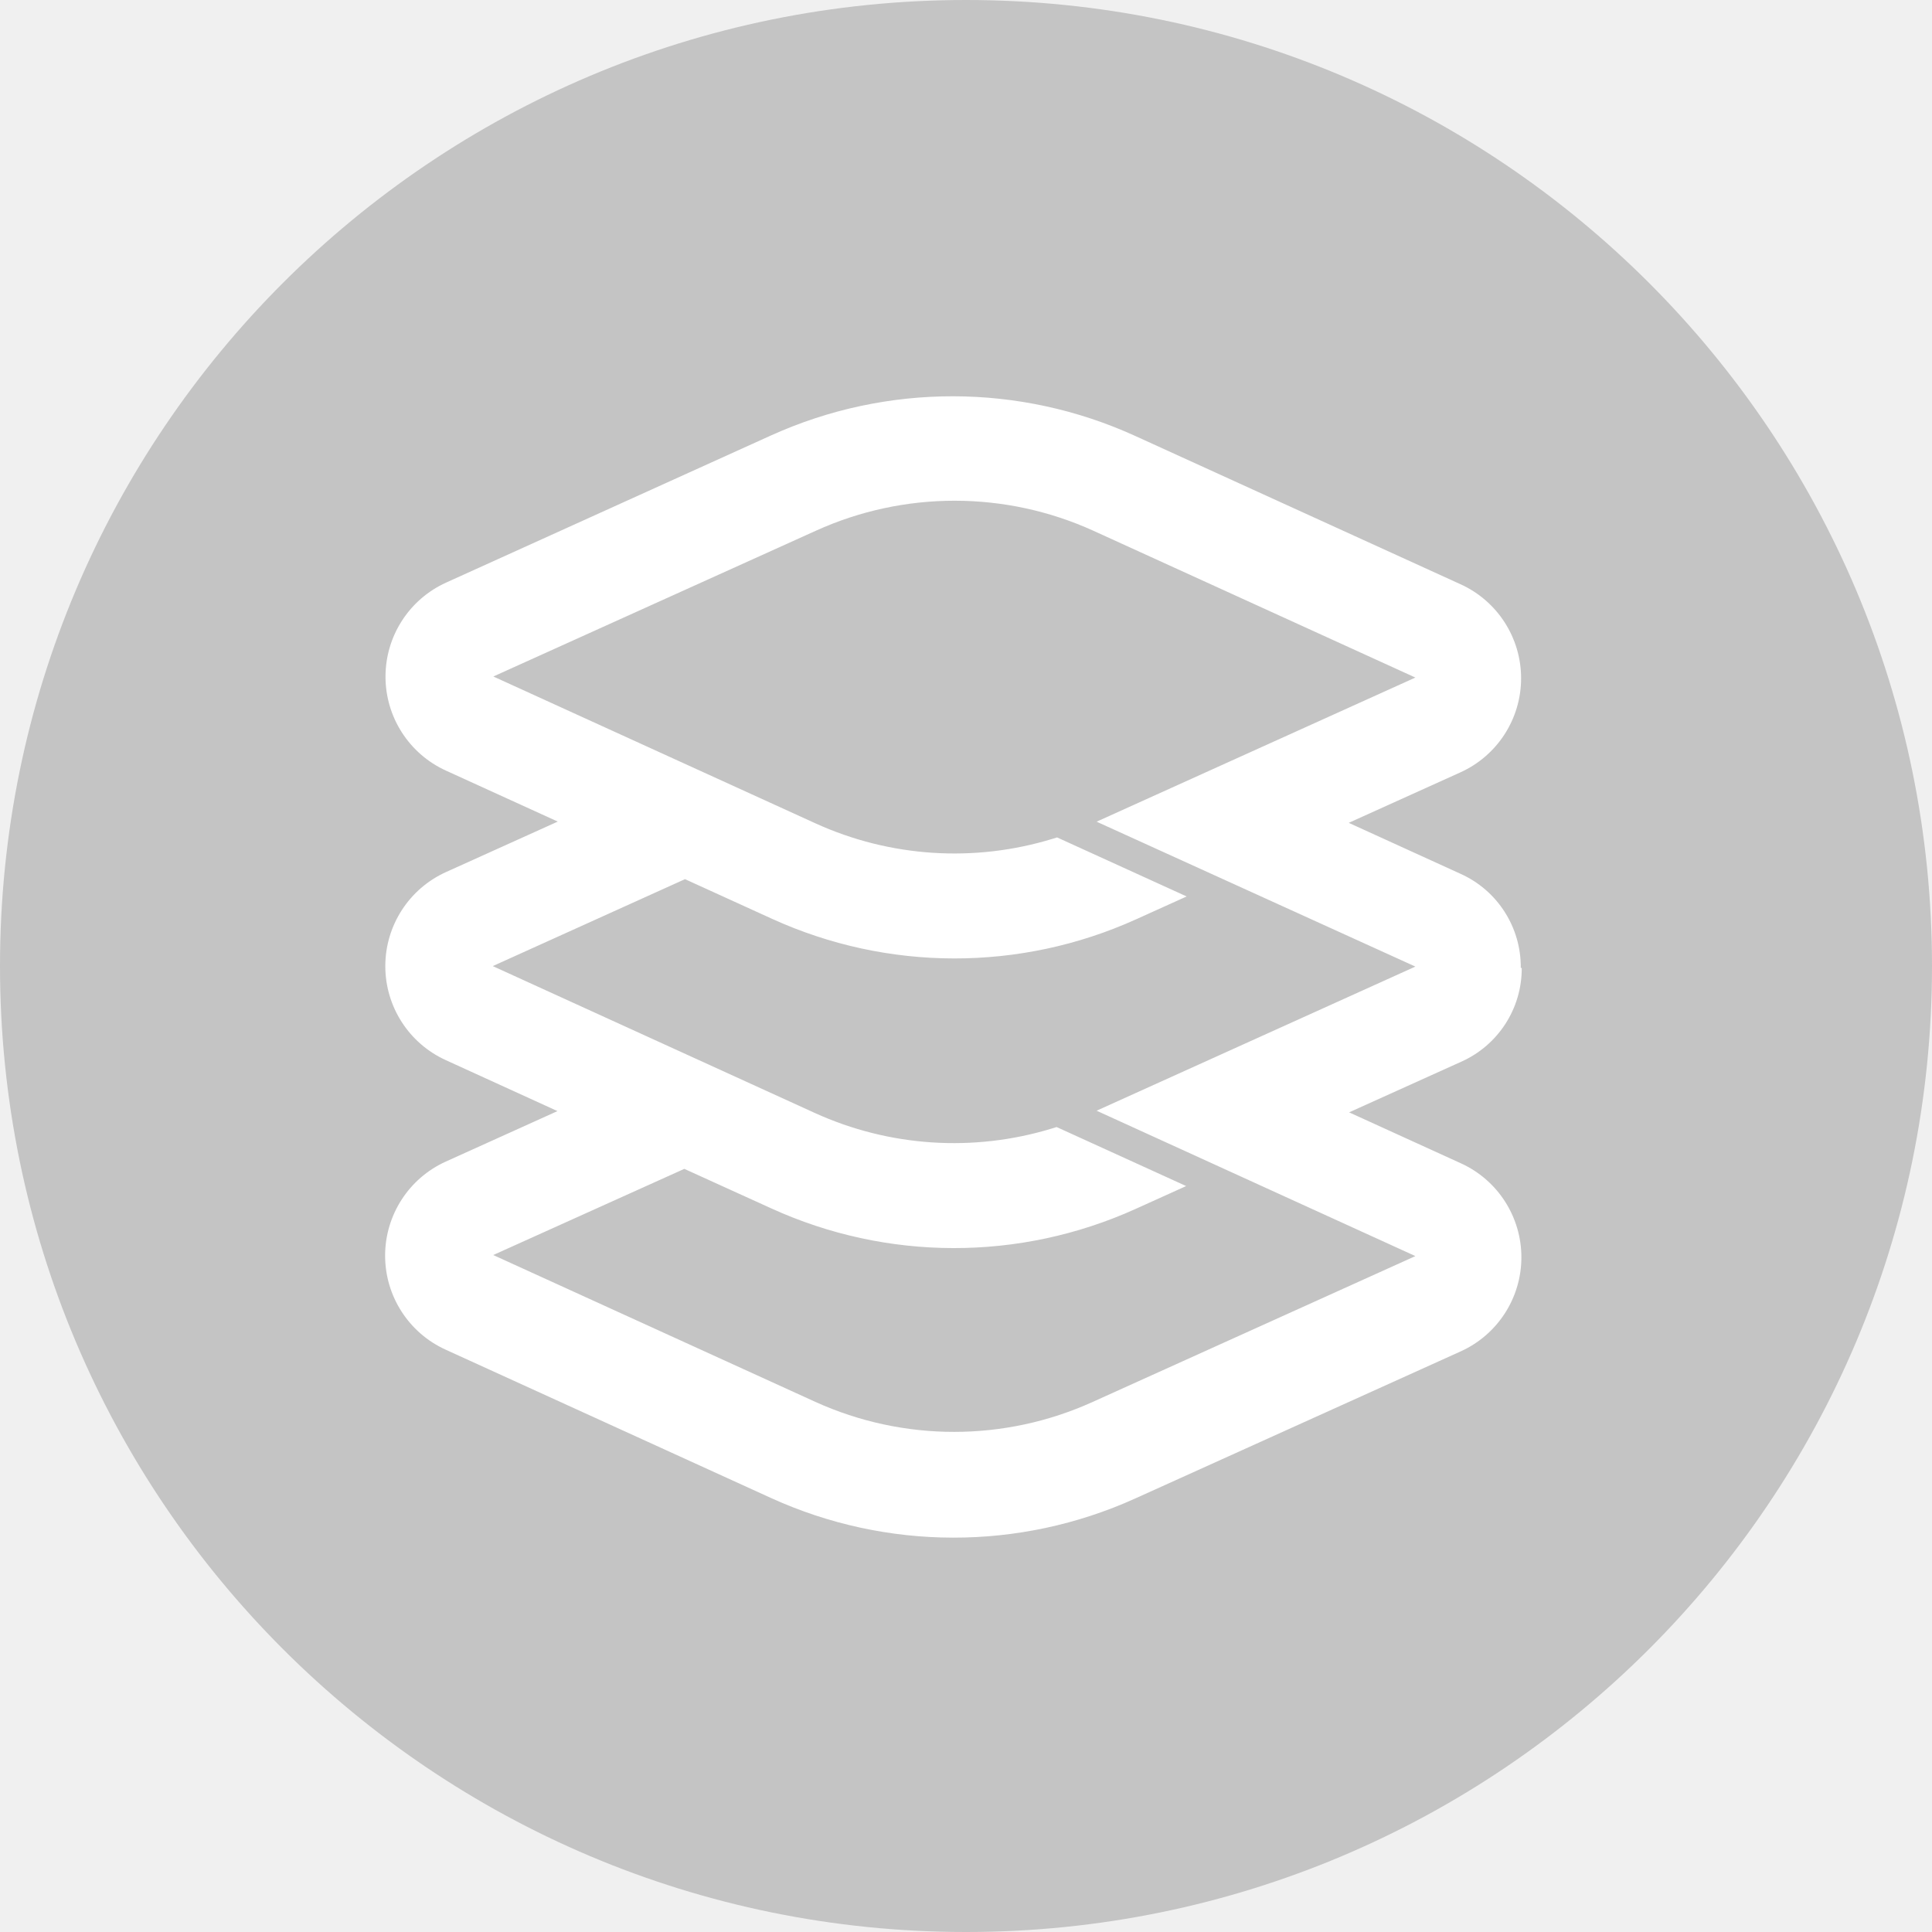
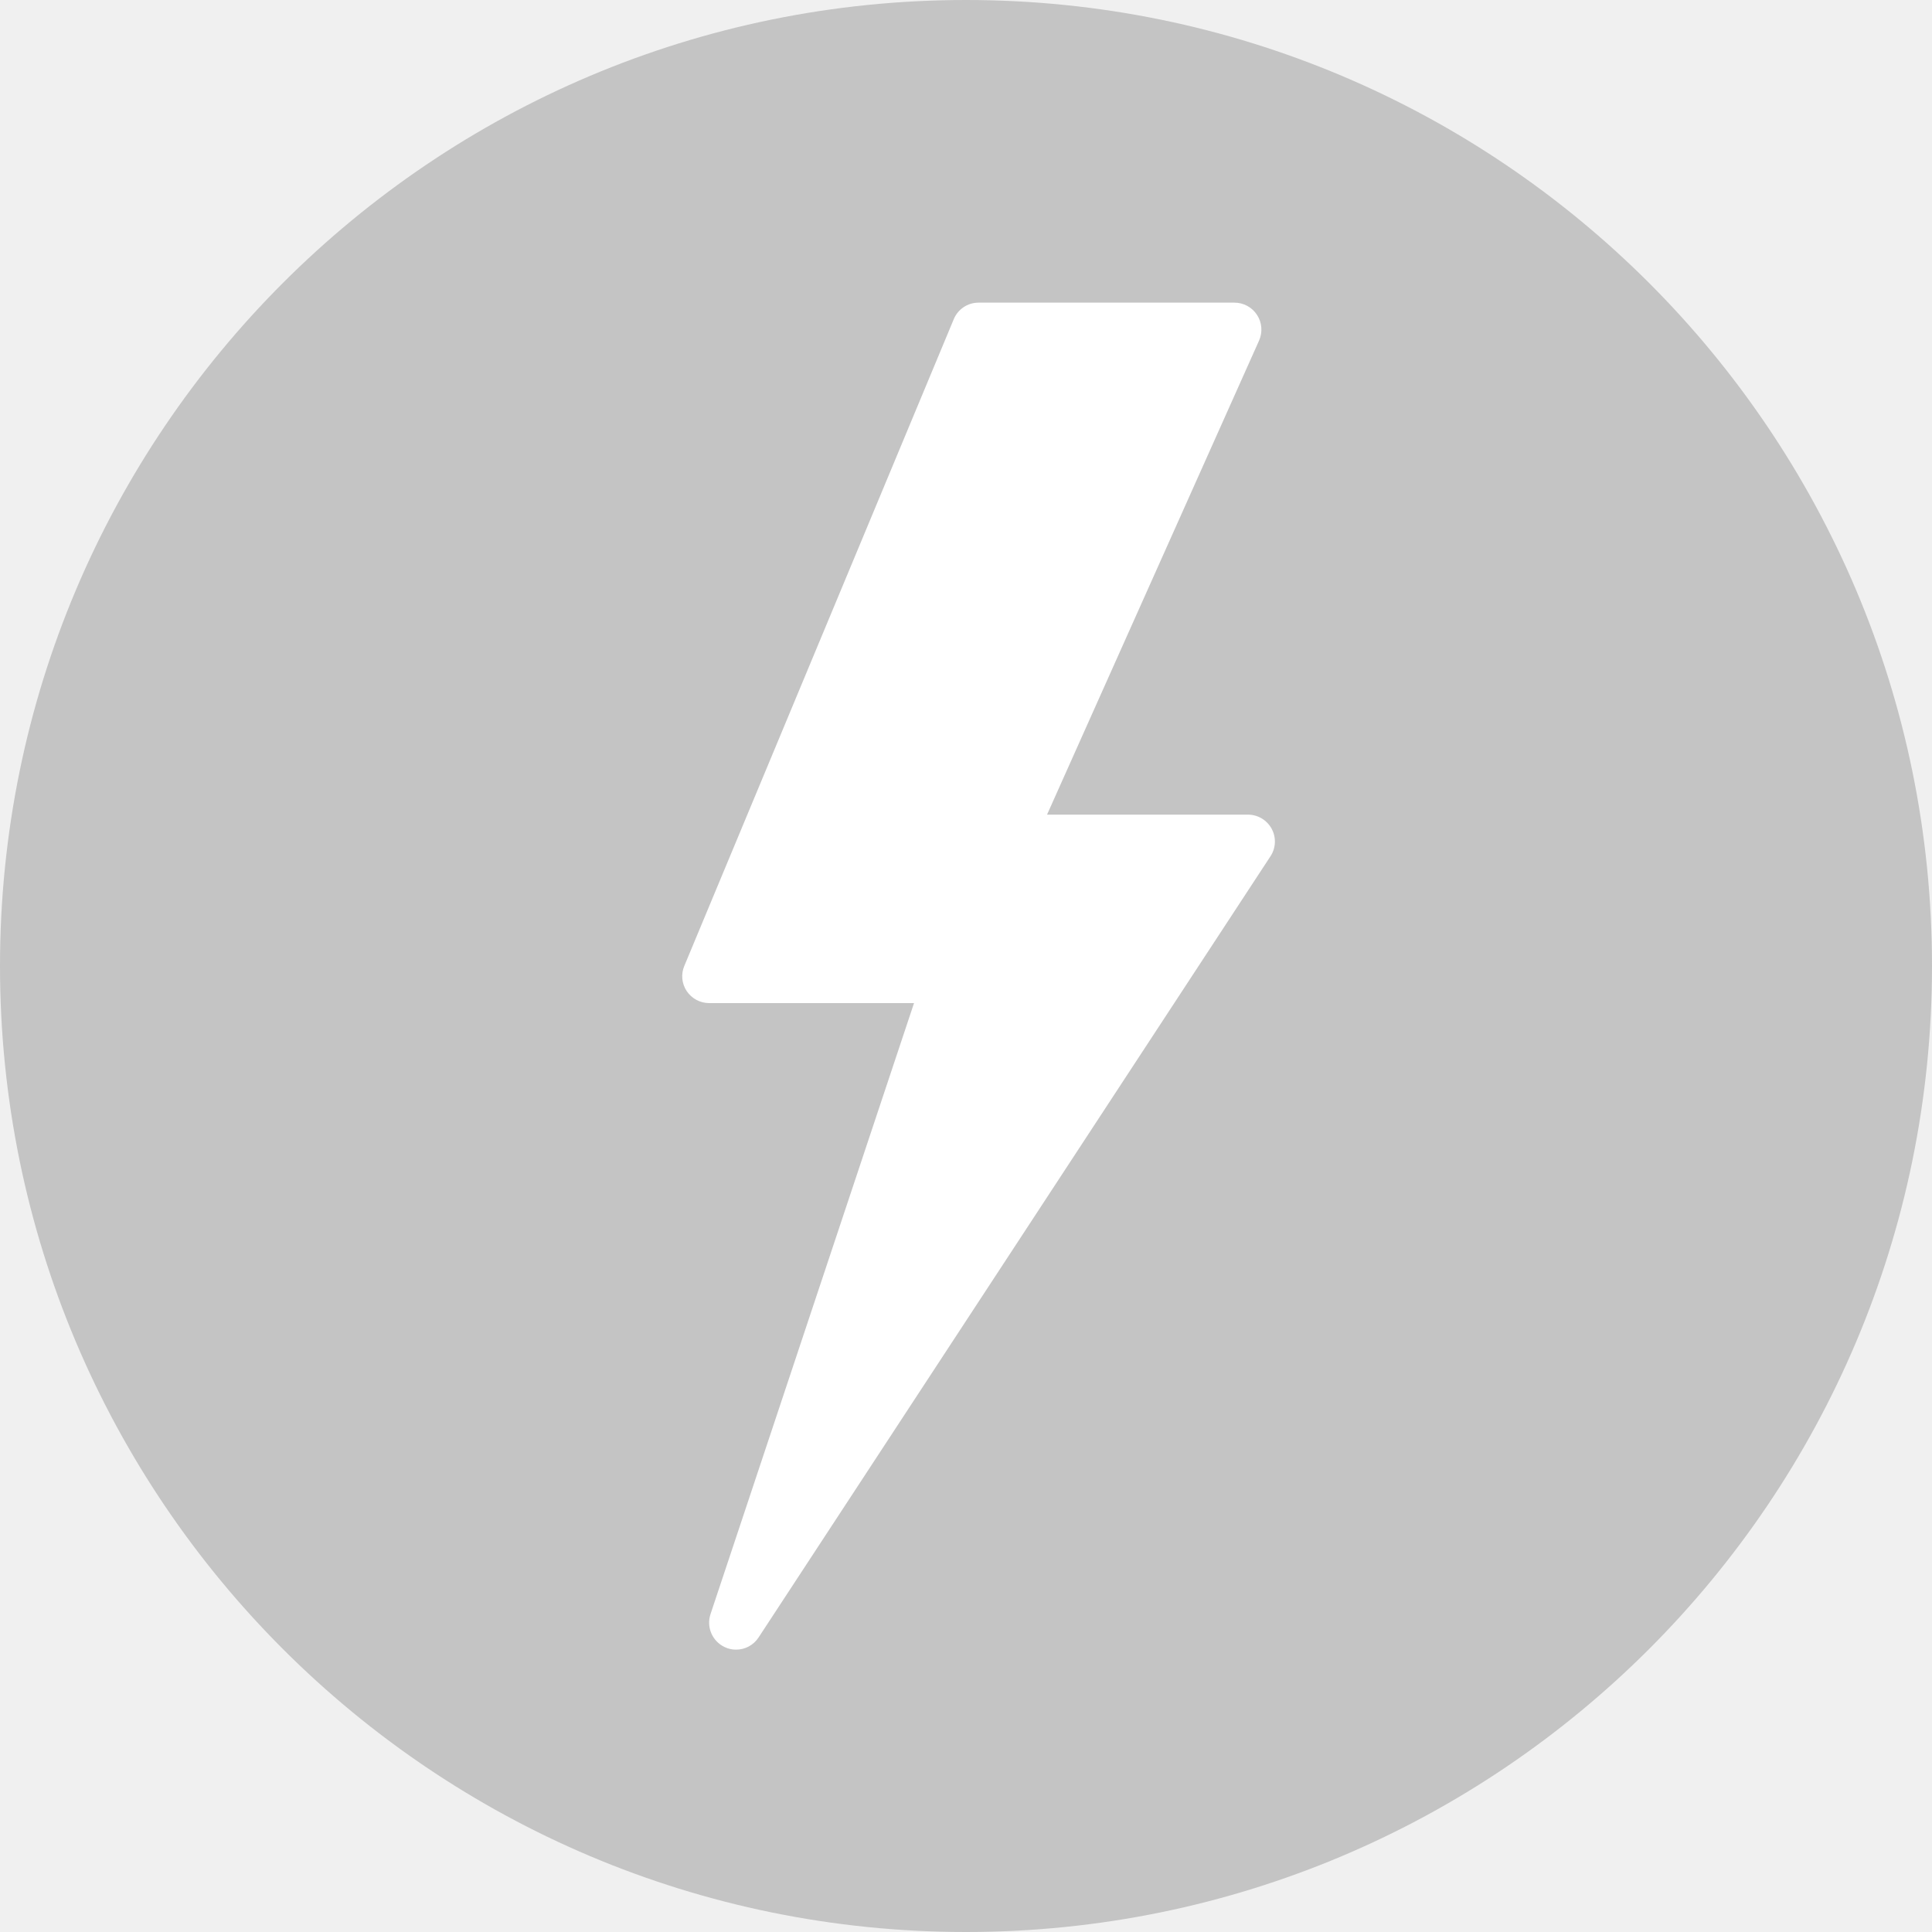
<svg xmlns="http://www.w3.org/2000/svg" width="20" height="20" viewBox="0 0 20 20">
-   <g id="Group_3794" data-name="Group 3794" transform="translate(-216 -736)">
-     <g id="Group_3793" data-name="Group 3793">
-       <g id="Group_3742" data-name="Group 3742" transform="translate(122 374.108)">
-         <circle id="Ellipse_369" data-name="Ellipse 369" cx="10" cy="10" r="10" transform="translate(94 361.892)" fill="#c4c4c4" />
-         <path id="Path_3853" data-name="Path 3853" d="M1191.125,799.216a1.057,1.057,0,0,0-.625-.975l-1.156-.527,1.157-.523a1.069,1.069,0,0,0,0-1.947l-3.367-1.535a4.559,4.559,0,0,0-3.769-.006L1180,795.227a1.069,1.069,0,0,0,0,1.947l1.156.527-1.158.523a1.069,1.069,0,0,0,0,1.947l1.155.527-1.157.523a1.069,1.069,0,0,0,0,1.947l3.367,1.535a4.56,4.56,0,0,0,3.769.006l3.372-1.524a1.069,1.069,0,0,0,0-1.947l-1.156-.527,1.158-.523a1.057,1.057,0,0,0,.629-.972m-8.669,2.08.9.409a4.56,4.56,0,0,0,3.771.006l.524-.237-1.341-.611-.045.014a3.476,3.476,0,0,1-2.459-.16l-3.333-1.52,1.99-.9.9.41a4.559,4.559,0,0,0,3.769.006l.524-.237-1.341-.611-.046.014a3.472,3.472,0,0,1-2.456-.16l-3.334-1.52,3.339-1.509a3.475,3.475,0,0,1,2.872,0l3.334,1.52-3.3,1.492,3.3,1.5-3.3,1.492,3.3,1.505-3.339,1.509a3.475,3.475,0,0,1-2.873,0l-3.334-1.52Z" transform="translate(-1081.382 -427.304)" fill="#fff" />
+   <g id="Group_3803" data-name="Group 3803" transform="translate(-216 -736)">
+     <g id="Group_3801" data-name="Group 3801">
+       <g id="Group_3798" data-name="Group 3798" transform="translate(65 592.799)">
+         <circle id="Ellipse_389" data-name="Ellipse 389" cx="10" cy="10" r="10" transform="translate(151 143.201)" fill="#c4c4c4" />
+         <path id="icons8-lightning-bolt" d="M14.558,13.944a.263.263,0,0,1-.121-.028.279.279,0,0,1-.144-.339L16.4,7.251H14.279a.28.28,0,0,1-.232-.124.276.276,0,0,1-.025-.261L16.811.172A.277.277,0,0,1,17.068,0h2.649a.279.279,0,0,1,.255.392L17.777,5.3h2.08a.28.28,0,0,1,.245.146.277.277,0,0,1-.012.285l-5.3,8.088A.277.277,0,0,1,14.558,13.944Z" transform="translate(144.062 146.334)" fill="#fff" />
      </g>
    </g>
  </g>
</svg>
